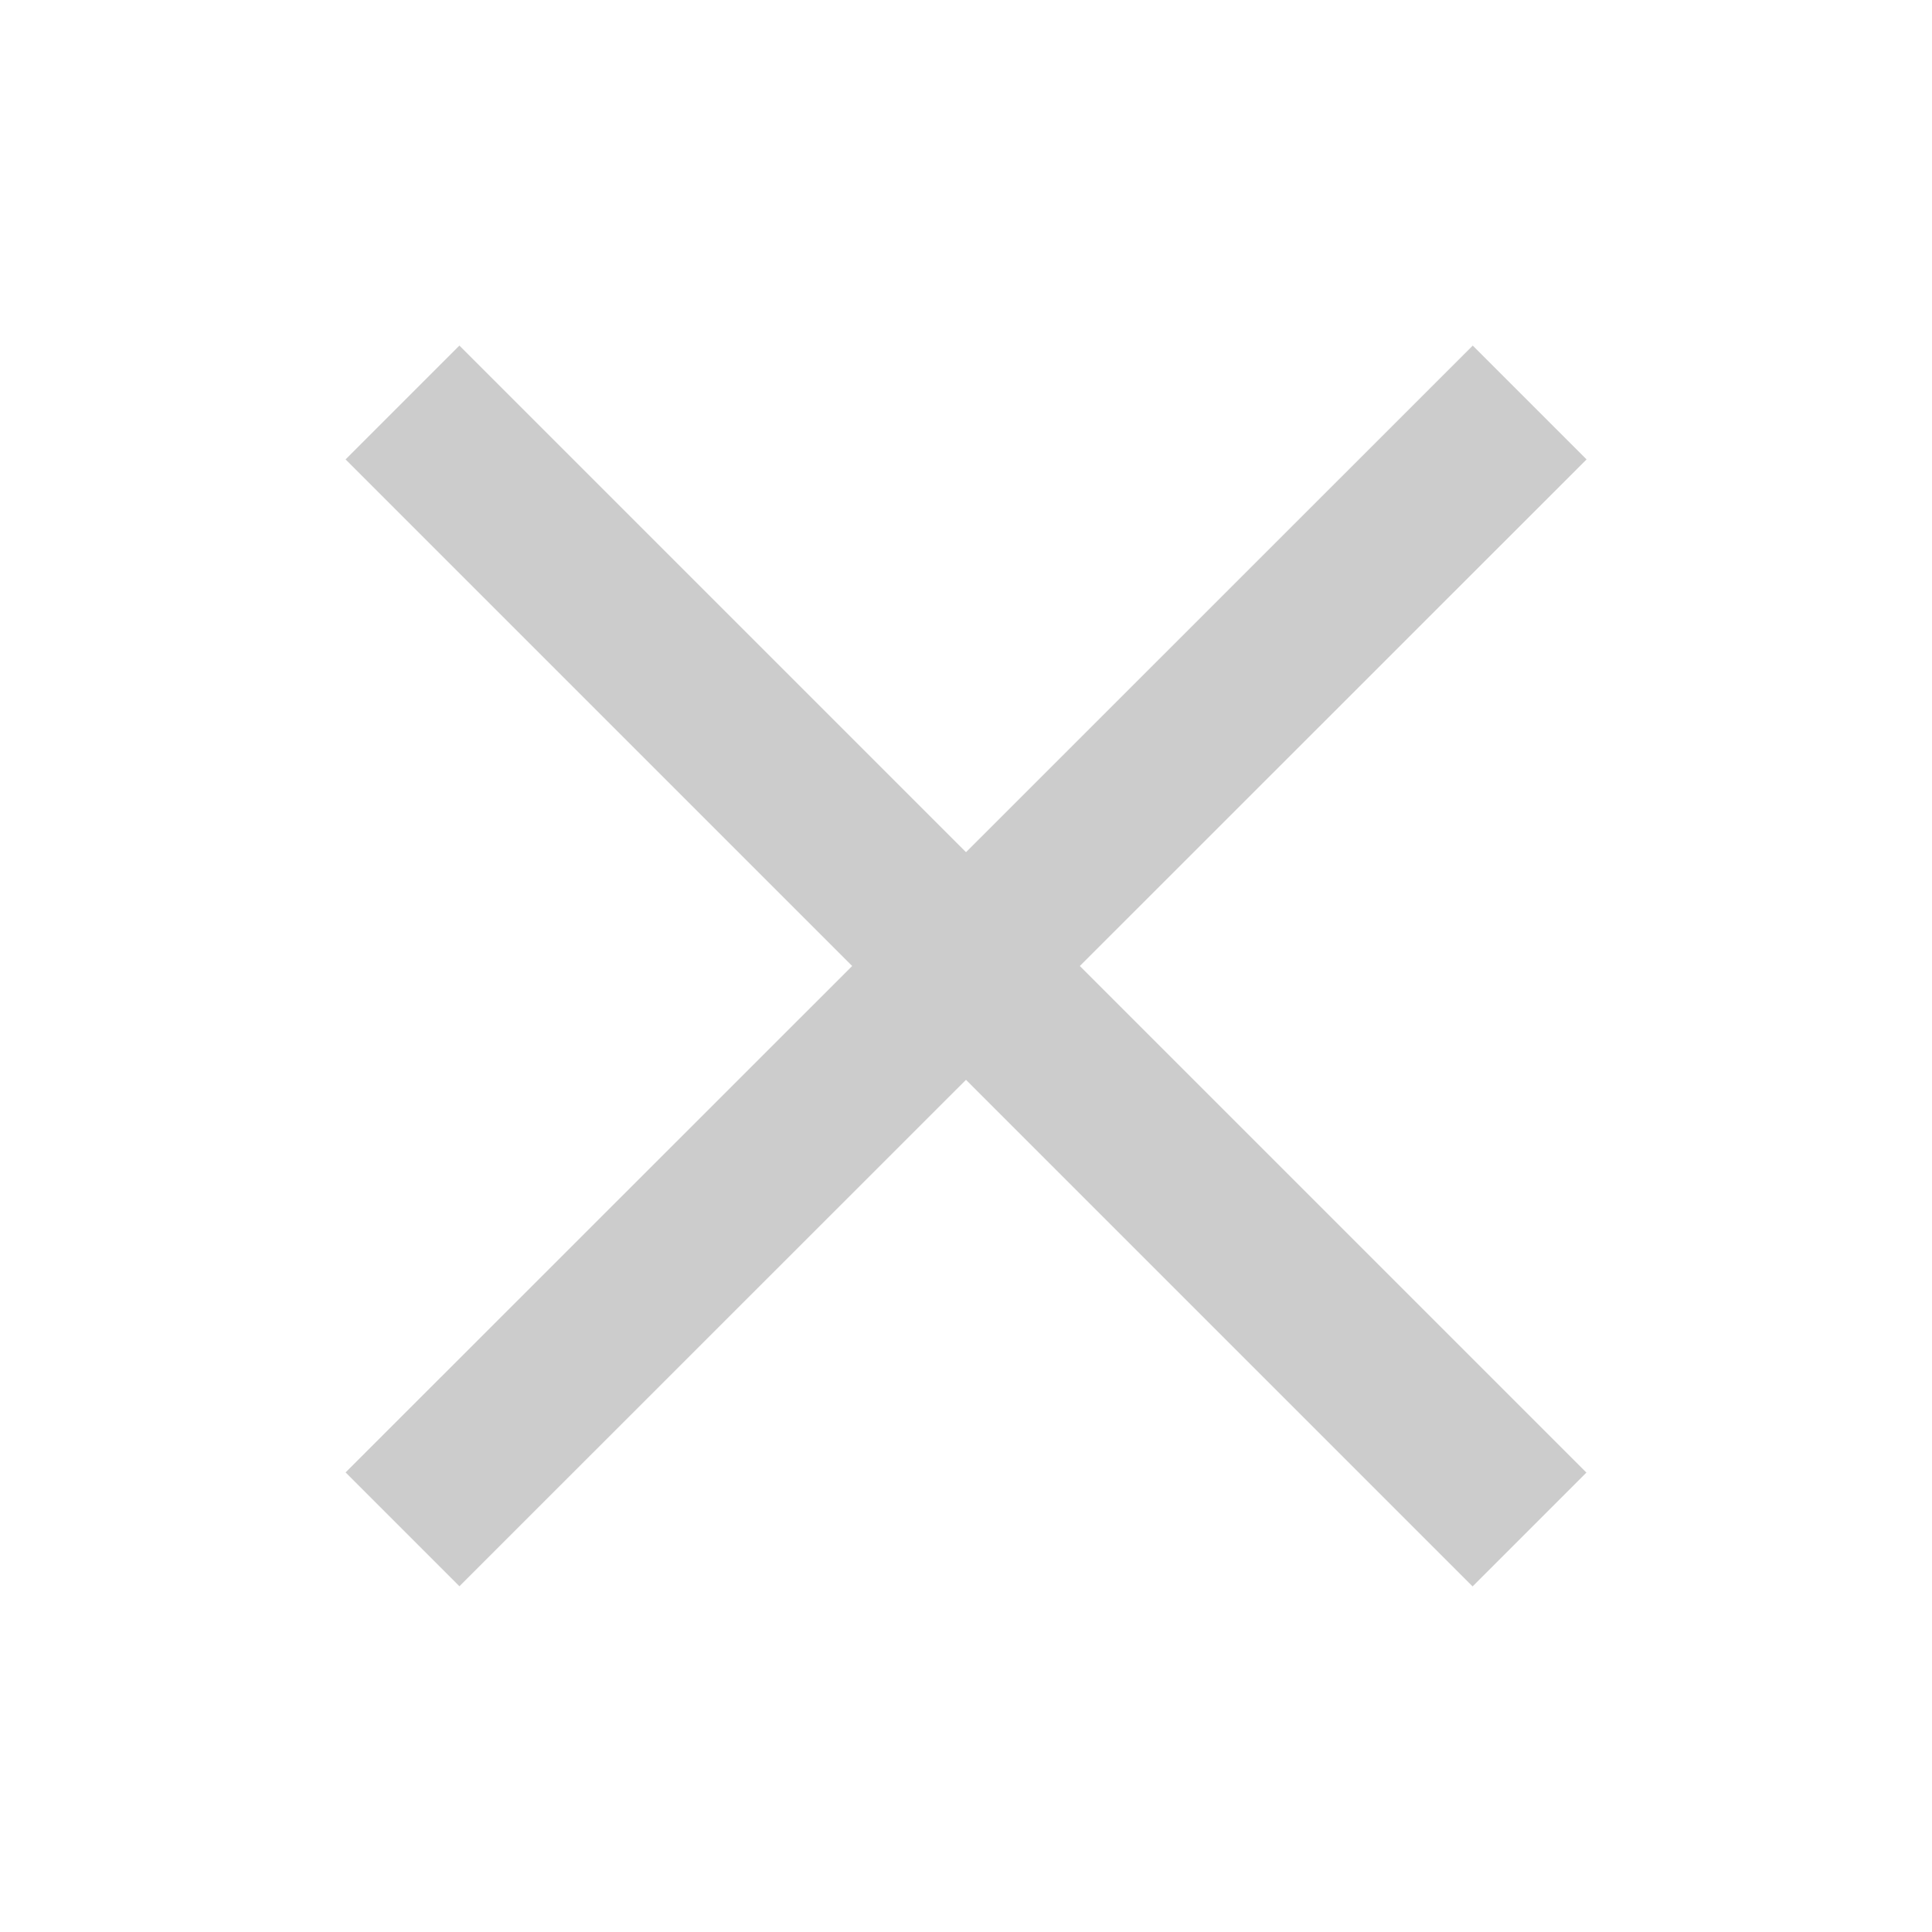
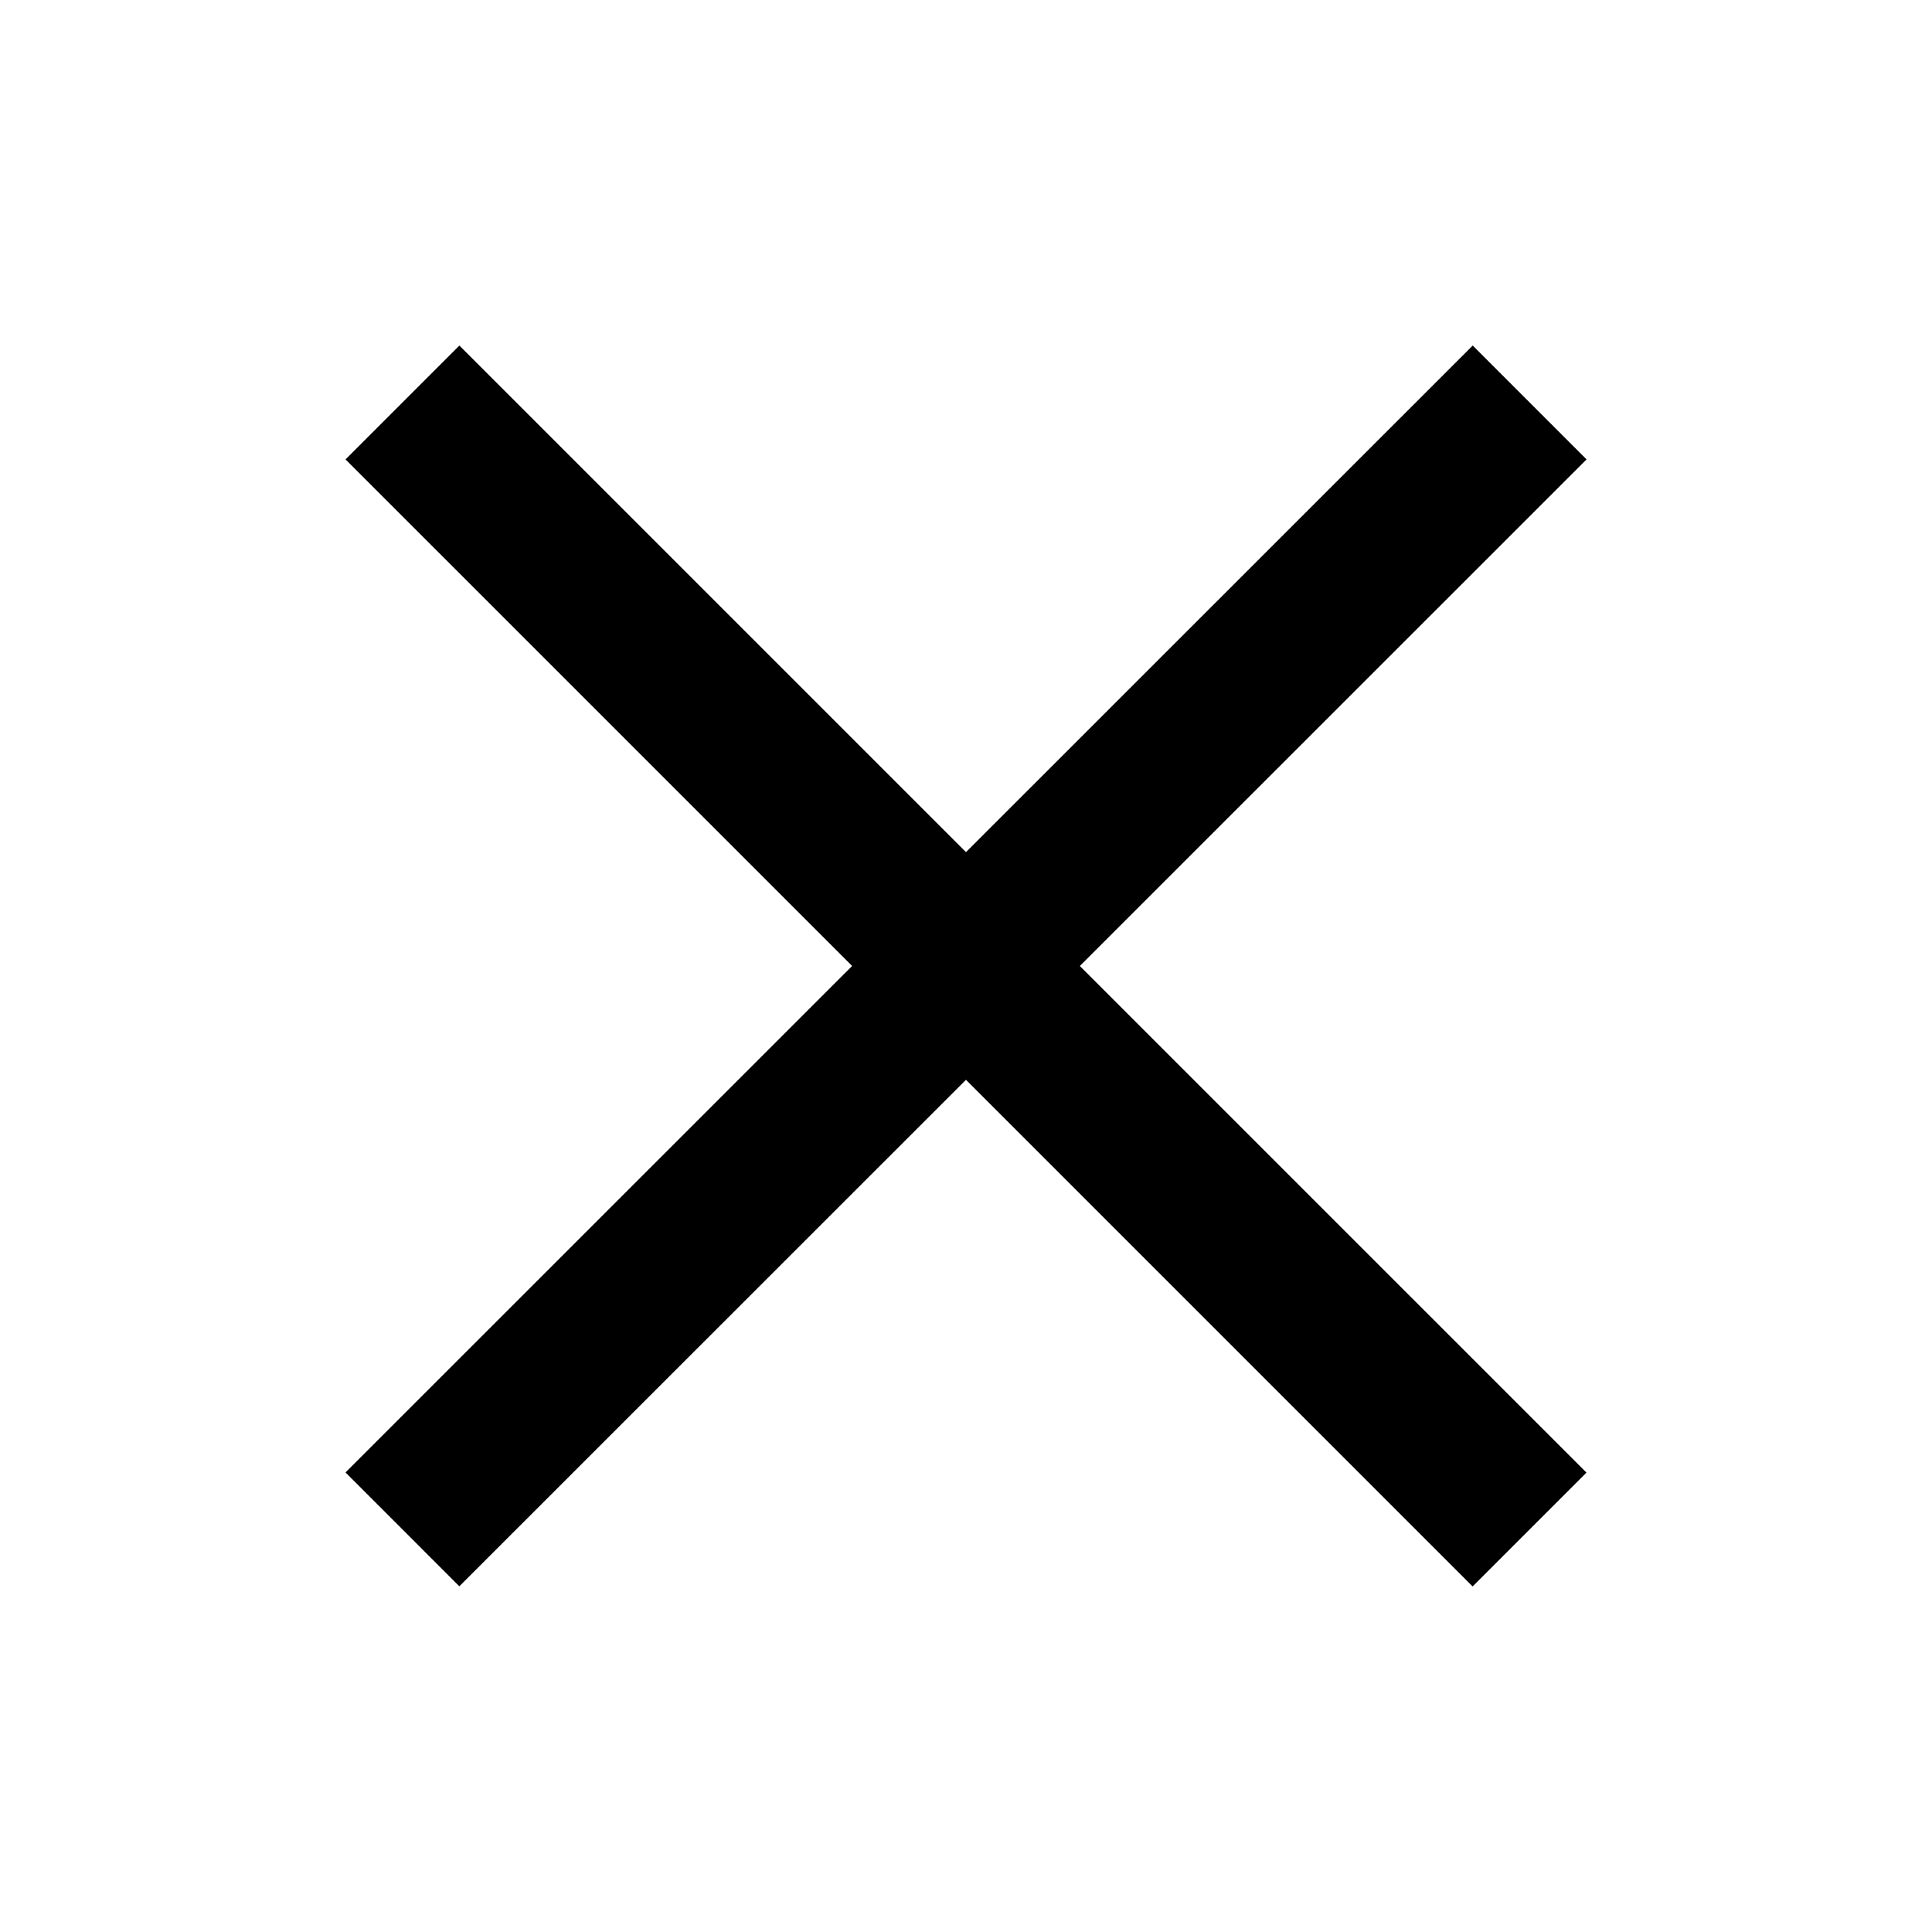
- <svg xmlns="http://www.w3.org/2000/svg" viewBox="0 0 48 48" width="48px" height="48px">
-   <g id="surface16125133">
-     <path style=" stroke:none;fill-rule:nonzero;fill:rgb(80%,80%,80%);fill-opacity:1;" d="M 8.586 11.414 L 11.414 8.586 L 39.414 36.586 L 36.586 39.414 Z M 8.586 11.414 " />
-     <path style=" stroke:none;fill-rule:nonzero;fill:rgb(80%,80%,80%);fill-opacity:1;" d="M 8.586 36.582 L 36.59 8.586 L 39.418 11.414 L 11.414 39.41 Z M 8.586 36.582 " />
-   </g>
+ <svg xmlns="http://www.w3.org/2000/svg" viewBox="0 0 24 24" width="48px" height="48px">
+   <path d="M11 2.1H13V21.9H11z" transform="rotate(-45.001 12 12)" />
+   <path d="M2.1 11H21.9V13H2.1z" transform="rotate(-44.992 11.999 11.999)" />
</svg>
